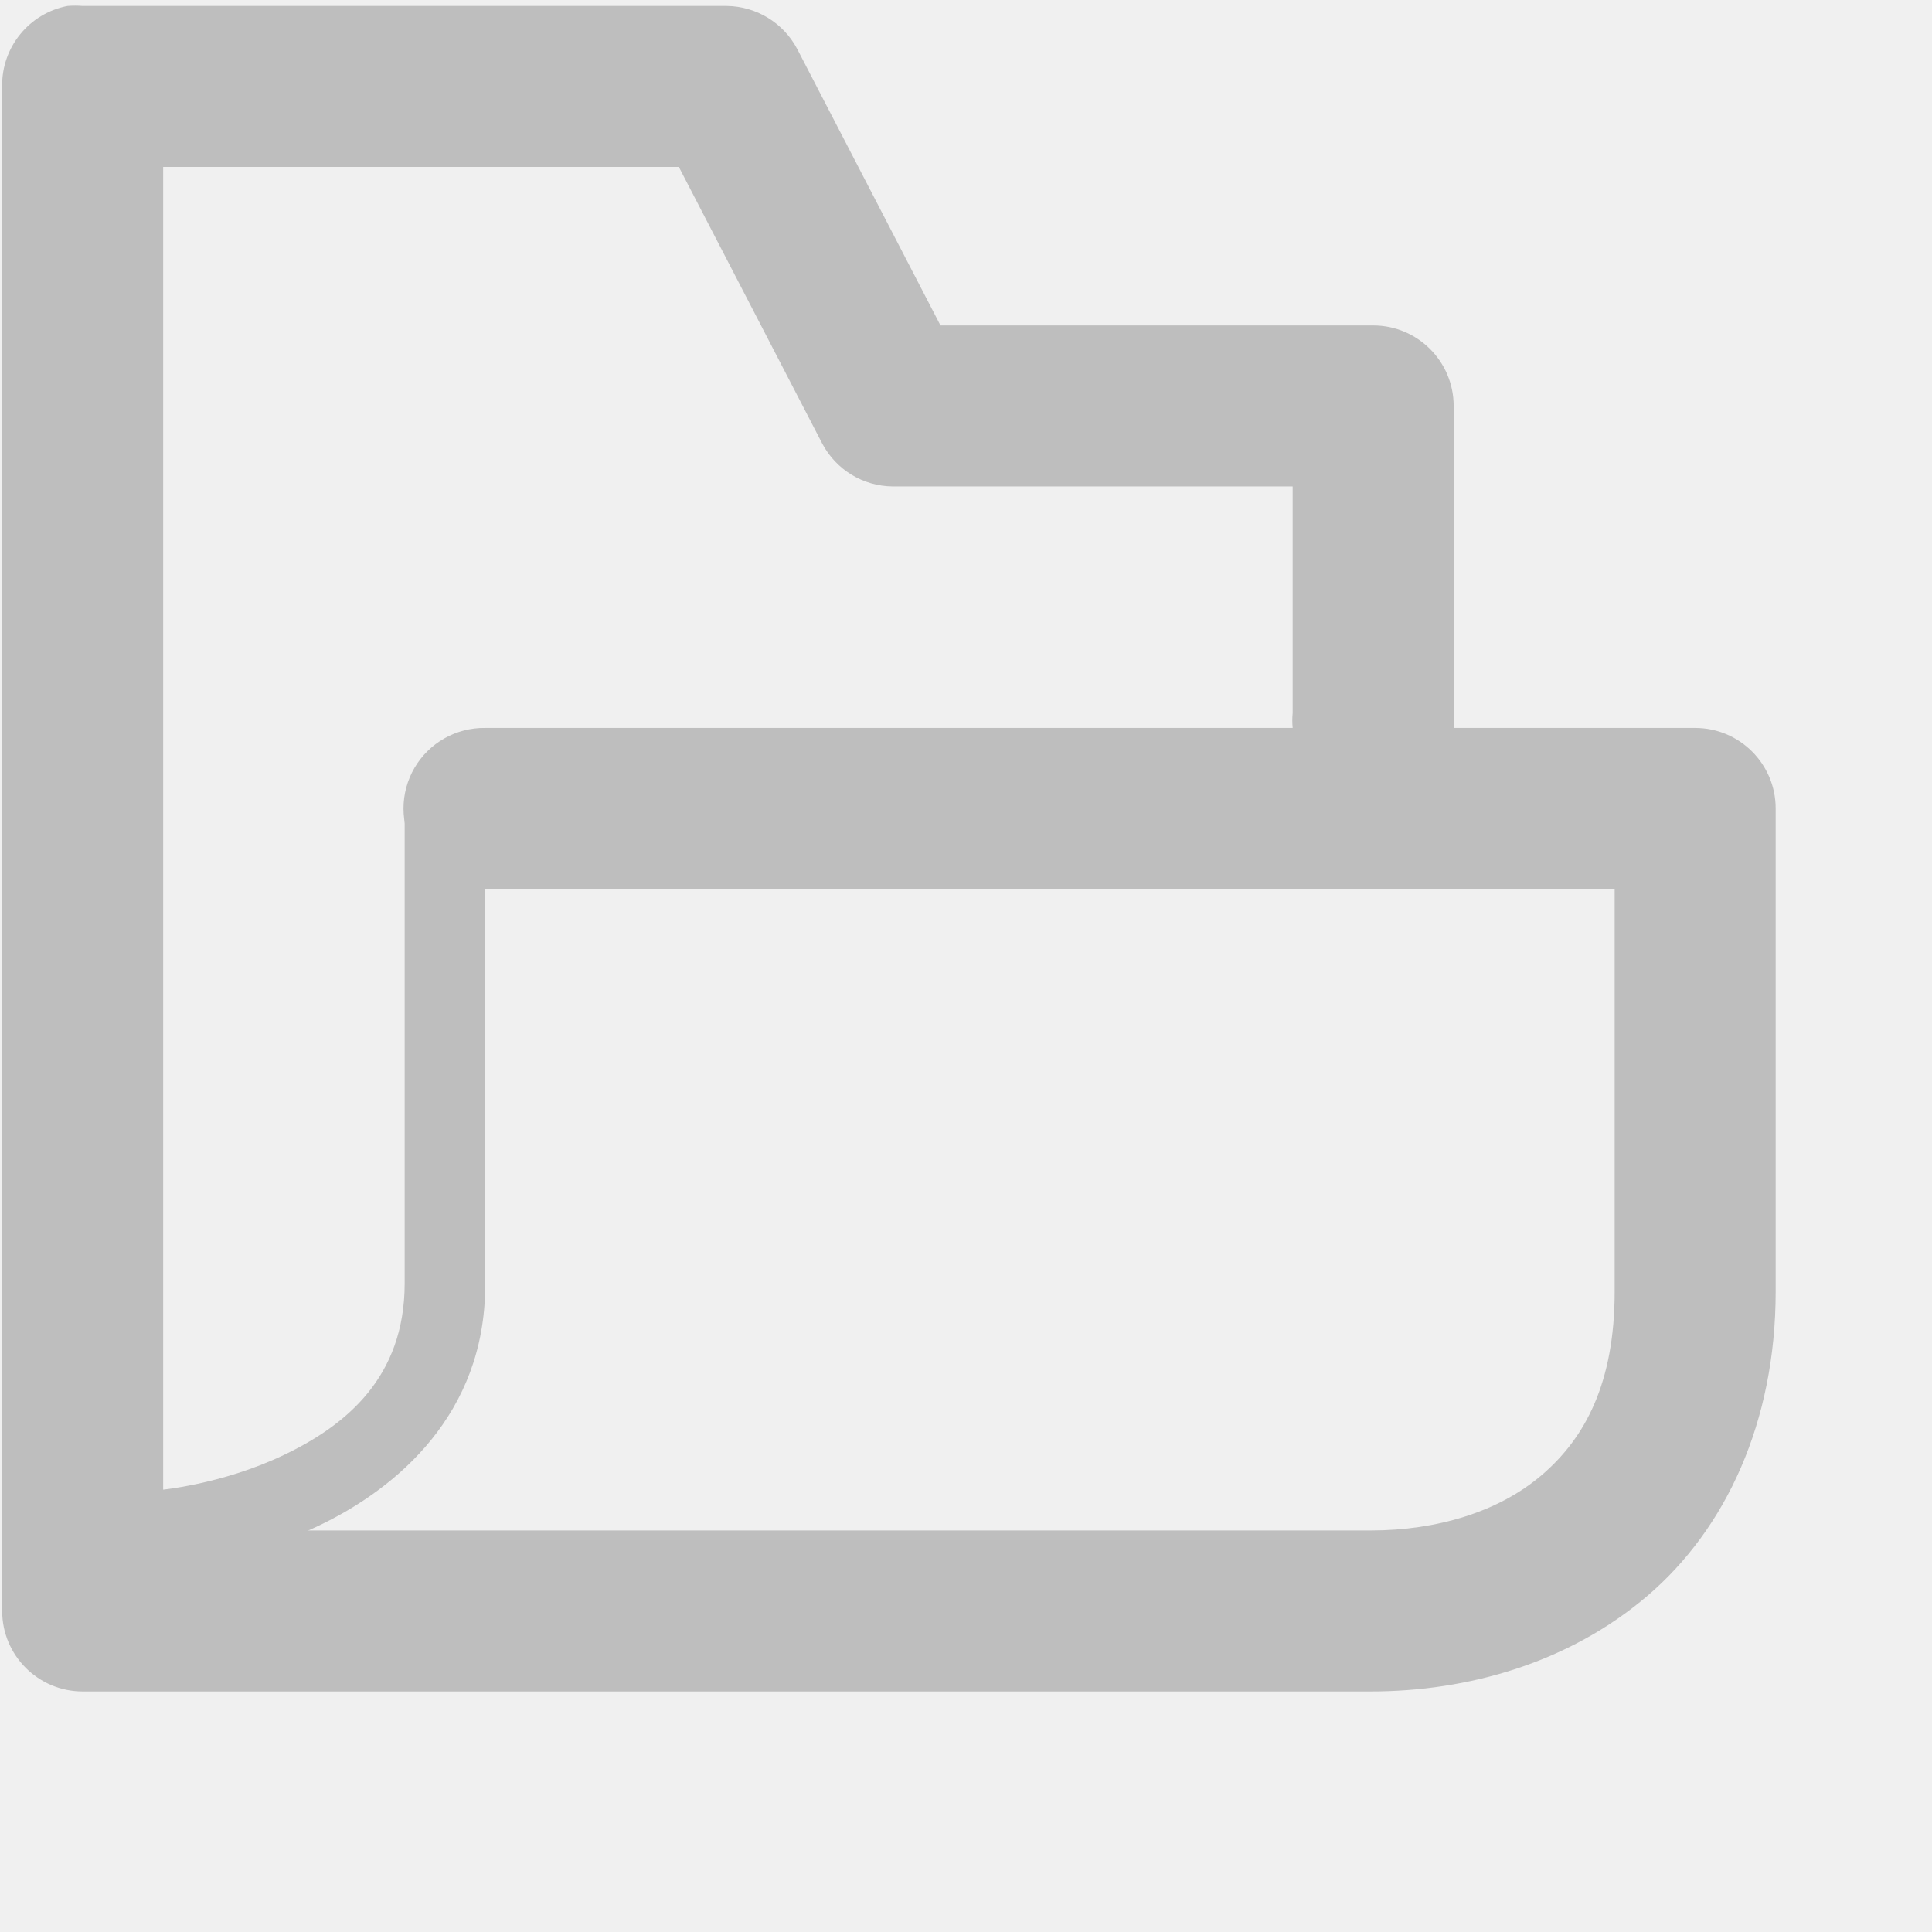
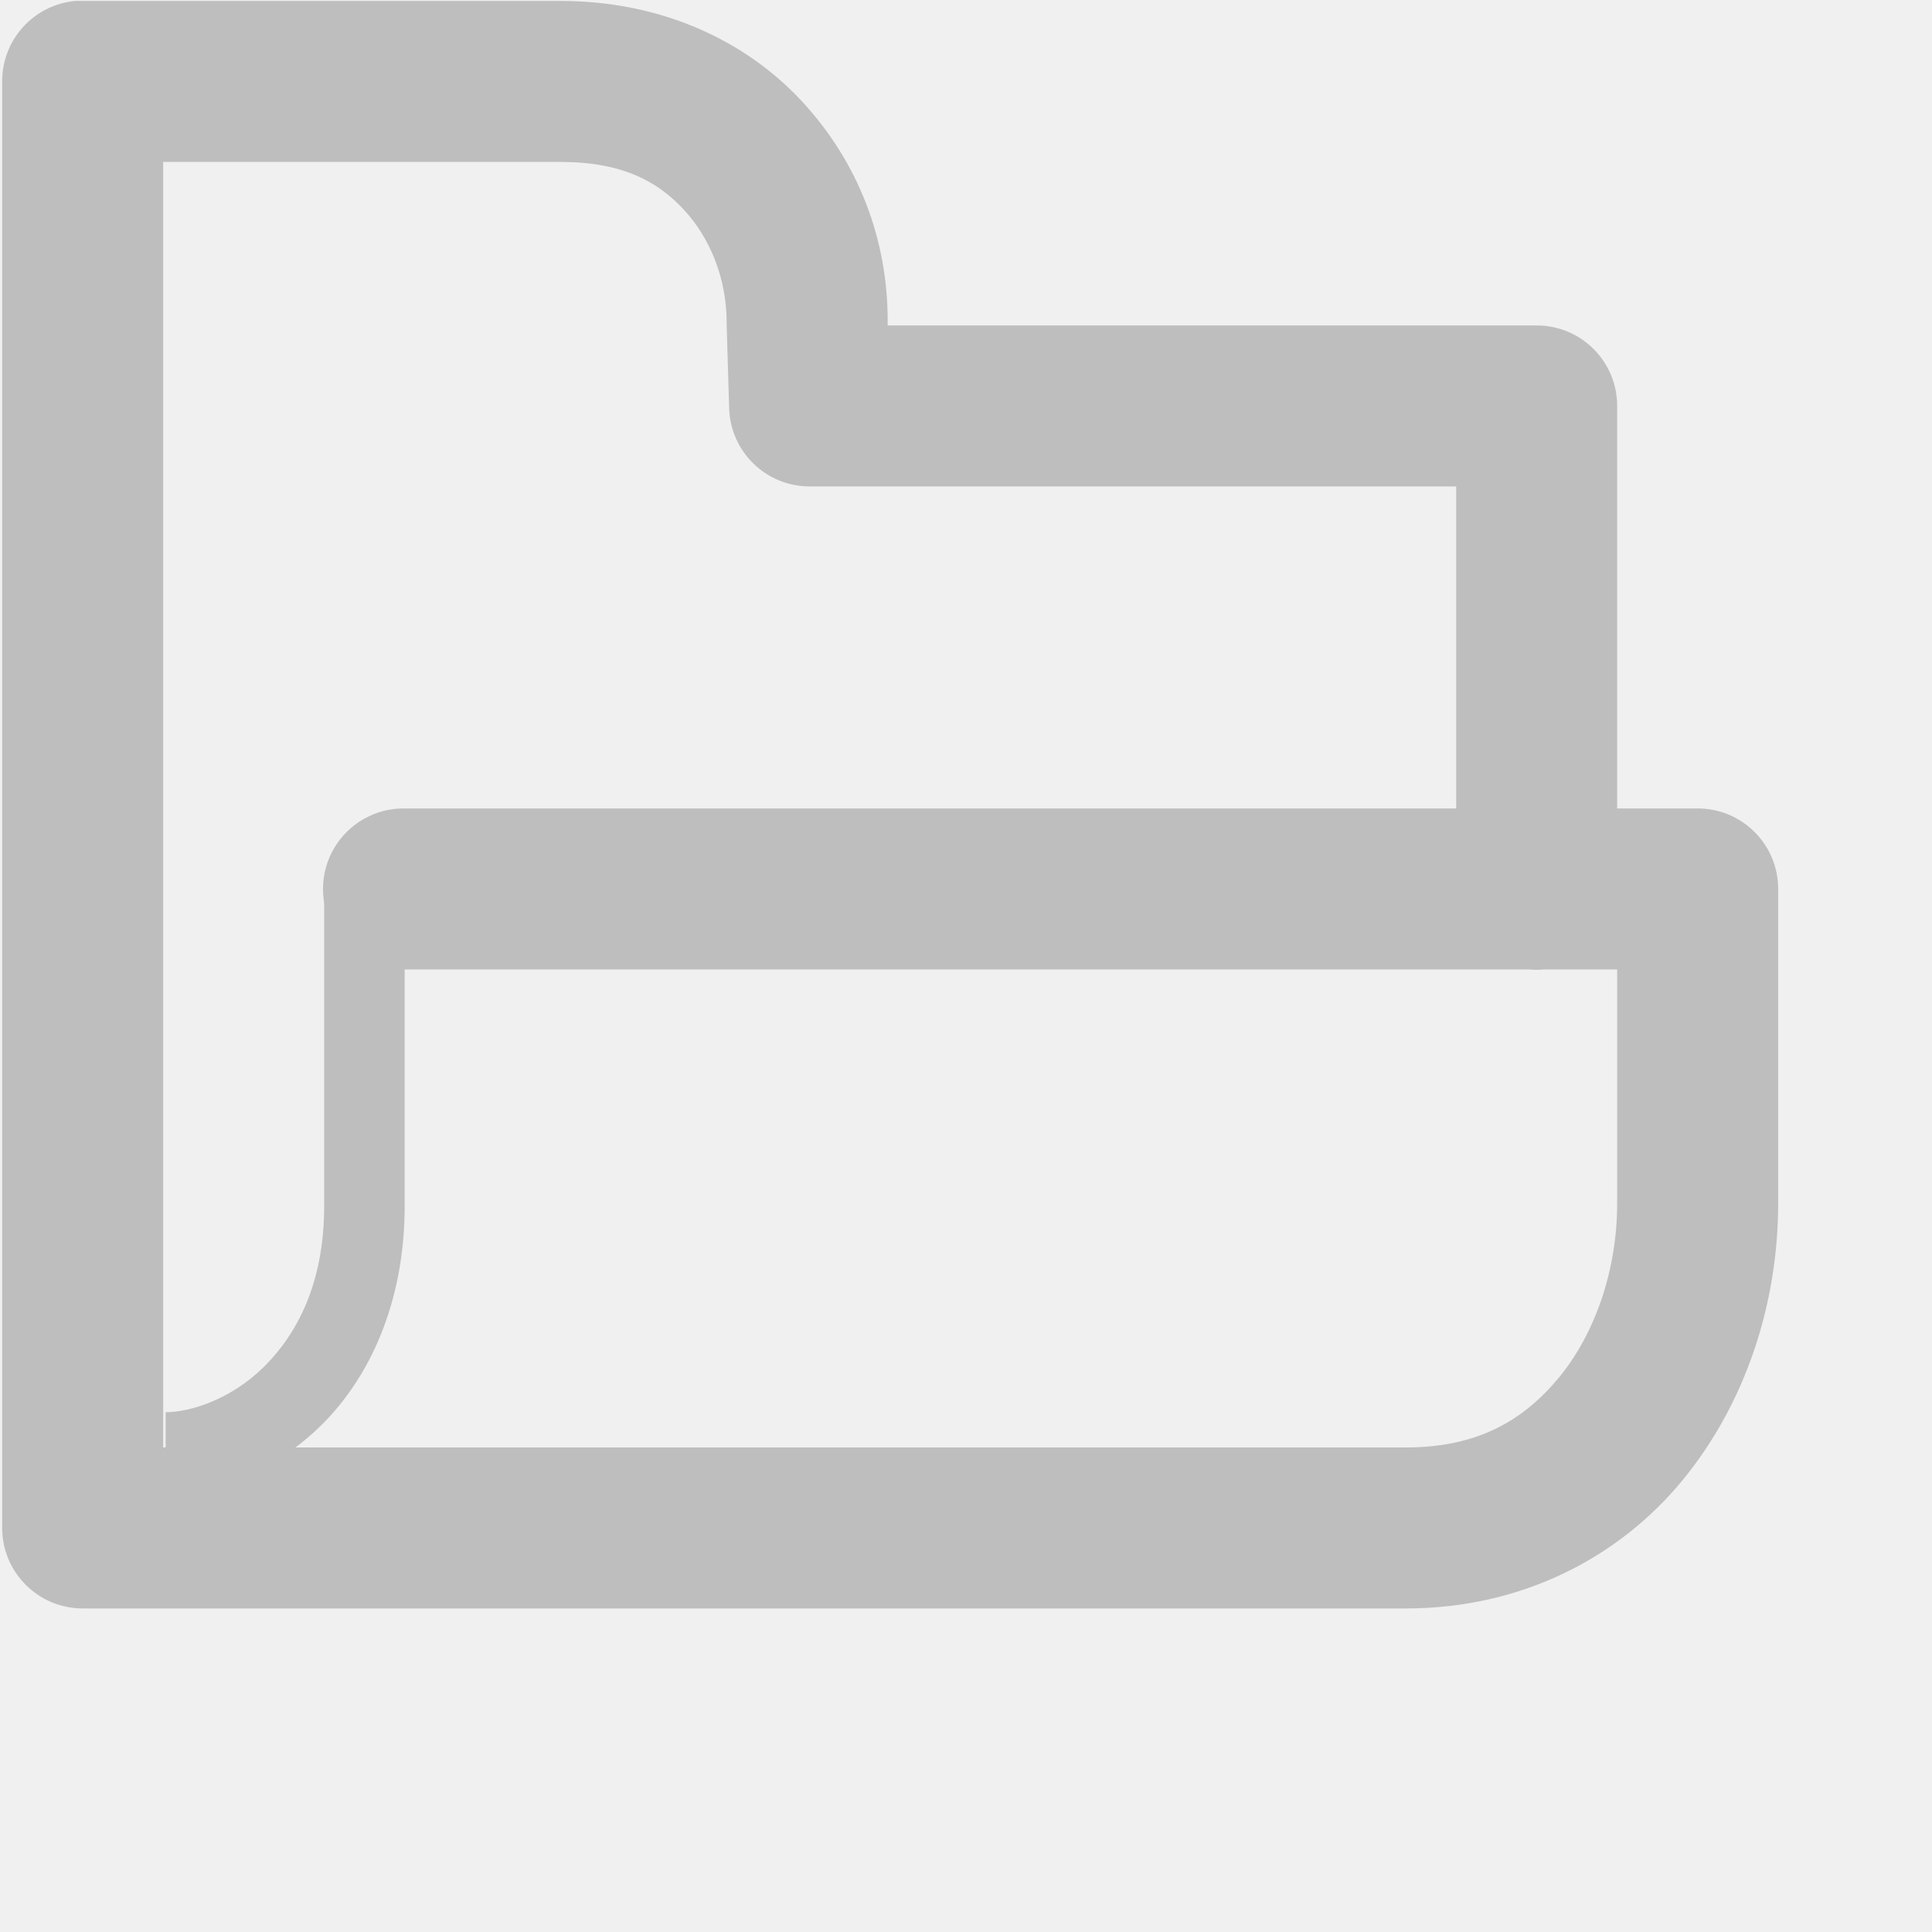
<svg xmlns="http://www.w3.org/2000/svg" version="1.0" width="24" height="24" id="svg7384">
  <defs id="defs7386" />
  <g transform="translate(-1411.973,-255.9882)" id="layer3">
    <rect width="24" height="24" x="-1435.973" y="255.988" transform="scale(-1,1)" id="rect6369" style="opacity:0;fill:#ffffff;fill-opacity:1;stroke:none;display:inline" />
-     <path d="M 1412.812,256.062 C 1412.334,256.154 1411.991,256.576 1412,257.062 L 1412,276 C 1412,276.552 1412.448,277 1413,277 L 1429,277 C 1430.212,277 1431.465,276.643 1432.438,275.812 C 1433.41,274.982 1434.031,273.655 1434.031,272.031 L 1434.031,266.031 C 1434.031,265.479 1433.583,265.031 1433.031,265.031 L 1430.031,265.031 C 1430.037,264.969 1430.037,264.906 1430.031,264.844 L 1430.031,261.031 C 1430.031,260.479 1429.583,260.031 1429.031,260.031 L 1423.656,260.031 L 1421.875,256.594 C 1421.703,256.27 1421.367,256.066 1421,256.062 L 1413,256.062 C 1412.938,256.057 1412.875,256.057 1412.812,256.062 z M 1414,258.062 L 1420.406,258.062 L 1422.188,261.5 C 1422.36,261.824 1422.695,262.028 1423.062,262.031 L 1428.031,262.031 L 1428.031,264.844 C 1428.025,264.906 1428.025,264.969 1428.031,265.031 L 1418,265.031 C 1417.639,265.026 1417.304,265.216 1417.122,265.527 C 1416.94,265.839 1416.94,266.224 1417.122,266.535 C 1417.304,266.847 1417.639,267.036 1418,267.031 L 1432.031,267.031 L 1432.031,272.031 C 1432.031,273.173 1431.66,273.855 1431.125,274.312 C 1430.59,274.77 1429.821,275 1429,275 L 1414,275 L 1414,258.062 z" id="path6371" style="fill:#bebebe;fill-opacity:1;stroke:none;stroke-width:2;stroke-linecap:round;stroke-linejoin:round;stroke-miterlimit:4;stroke-dasharray:none;stroke-opacity:1" />
-     <path d="M 1417,265.938 L 1417,271.938 C 1416.996,273.094 1416.28,273.69 1415.5,274.062 C 1414.72,274.435 1413.938,274.5 1413.938,274.5 L 1414.031,275.5 C 1414.031,275.5 1414.966,275.401 1415.938,274.938 C 1416.909,274.474 1417.995,273.551 1418,271.969 L 1418,265.938 L 1417,265.938 z" id="path6373" style="fill:#bebebe;fill-opacity:1;stroke:none;stroke-width:1px;stroke-linecap:butt;stroke-linejoin:miter;stroke-opacity:1" />
+     <path d="M 1412.906,256 C 1412.391,256.049 1411.998,256.482 1412,257 L 1412,274.969 C 1412,275.521 1412.448,275.969 1413,275.969 L 1429.438,275.969 C 1430.885,275.969 1432.092,275.329 1432.875,274.375 C 1433.658,273.421 1434.062,272.181 1434.062,270.938 L 1434.062,267.031 C 1434.062,266.479 1433.615,266.031 1433.062,266.031 L 1432.062,266.031 L 1432.062,261.031 C 1432.062,260.479 1431.615,260.031 1431.062,260.031 L 1423,260.031 L 1423,259.969 C 1423,258.966 1422.641,258.011 1421.938,257.25 C 1421.234,256.489 1420.184,256 1418.938,256 L 1413,256 C 1412.969,255.999 1412.937,255.999 1412.906,256 z M 1414,258 L 1418.938,258 C 1419.707,258 1420.145,258.244 1420.469,258.594 C 1420.793,258.944 1421,259.446 1421,260 C 1421,260.01 1421,260.021 1421,260.031 L 1421.031,261.062 C 1421.048,261.603 1421.491,262.031 1422.031,262.031 L 1430.062,262.031 L 1430.062,266.031 L 1417,266.031 C 1416.639,266.026 1416.304,266.216 1416.122,266.527 C 1415.94,266.839 1415.94,267.224 1416.122,267.535 C 1416.304,267.847 1416.639,268.036 1417,268.031 L 1430.875,268.031 L 1430.969,268.031 C 1431.031,268.037 1431.094,268.037 1431.156,268.031 L 1431.25,268.031 L 1432.062,268.031 L 1432.062,270.938 C 1432.062,271.771 1431.784,272.557 1431.344,273.094 C 1430.903,273.63 1430.332,273.969 1429.438,273.969 L 1414,273.969 L 1414,258 z" id="path6234-4" style="fill:#bebebe;fill-opacity:1;stroke:none;stroke-width:2;stroke-linecap:round;stroke-linejoin:round;stroke-miterlimit:4;stroke-dasharray:none;stroke-opacity:1" />
+     <path d="M 1416,267.031 L 1416,270.969 C 1416,271.933 1415.661,272.562 1415.25,272.969 C 1414.839,273.375 1414.332,273.531 1414.031,273.531 L 1414.031,274.531 C 1414.658,274.531 1415.374,274.276 1415.969,273.688 C 1416.563,273.099 1417,272.171 1417,270.969 L 1417,267.031 L 1416,267.031 z" id="path6236-3" style="fill:#bebebe;fill-opacity:1;stroke:none;stroke-width:1px;stroke-linecap:butt;stroke-linejoin:miter;stroke-opacity:1" />
  </g>
  <g transform="translate(-1411.973,-255.9882)" id="layer5" />
  <g transform="translate(-1411.973,-255.9882)" id="layer7" />
  <g transform="translate(-1411.973,-255.9882)" id="layer2" />
  <g transform="translate(-1411.973,-255.9882)" id="layer8" />
  <g transform="translate(-1411.973,-1208.35)" id="layer1" />
  <g transform="translate(-1411.973,-255.9882)" id="layer4" />
  <g transform="translate(-1411.973,-255.9882)" id="layer9" />
  <g transform="translate(-1411.973,-255.9882)" id="layer6" />
</svg>
